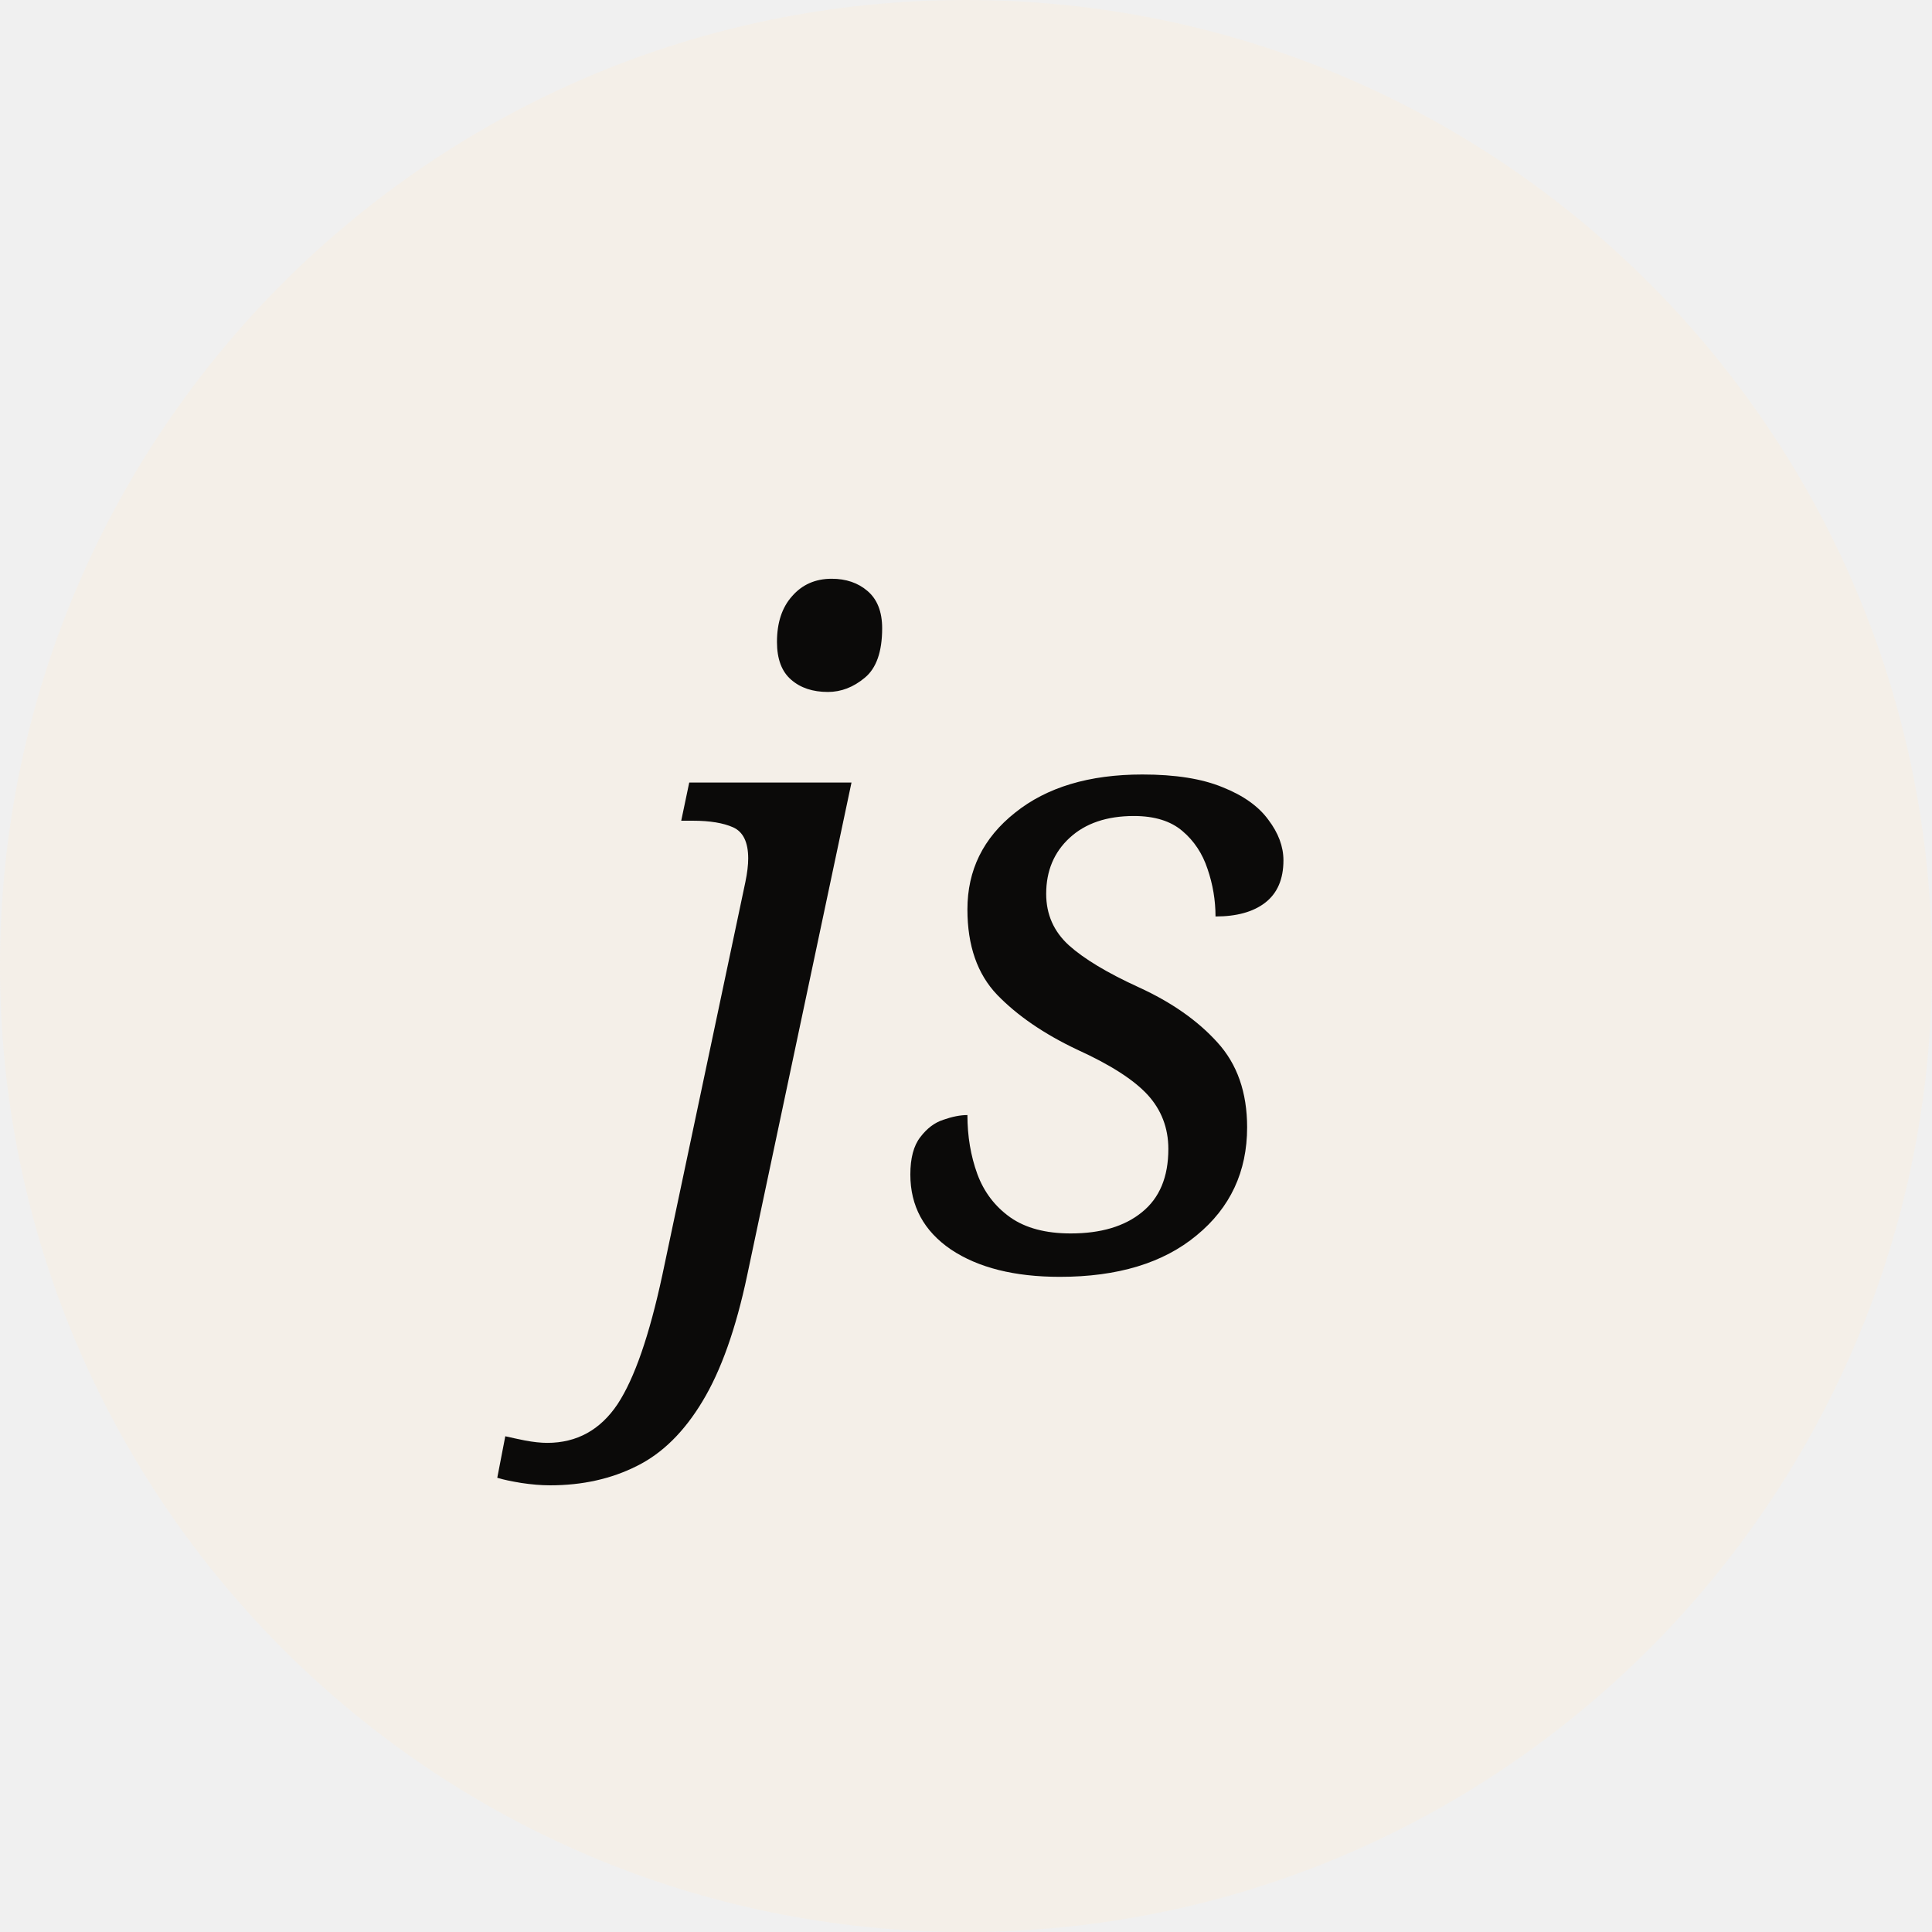
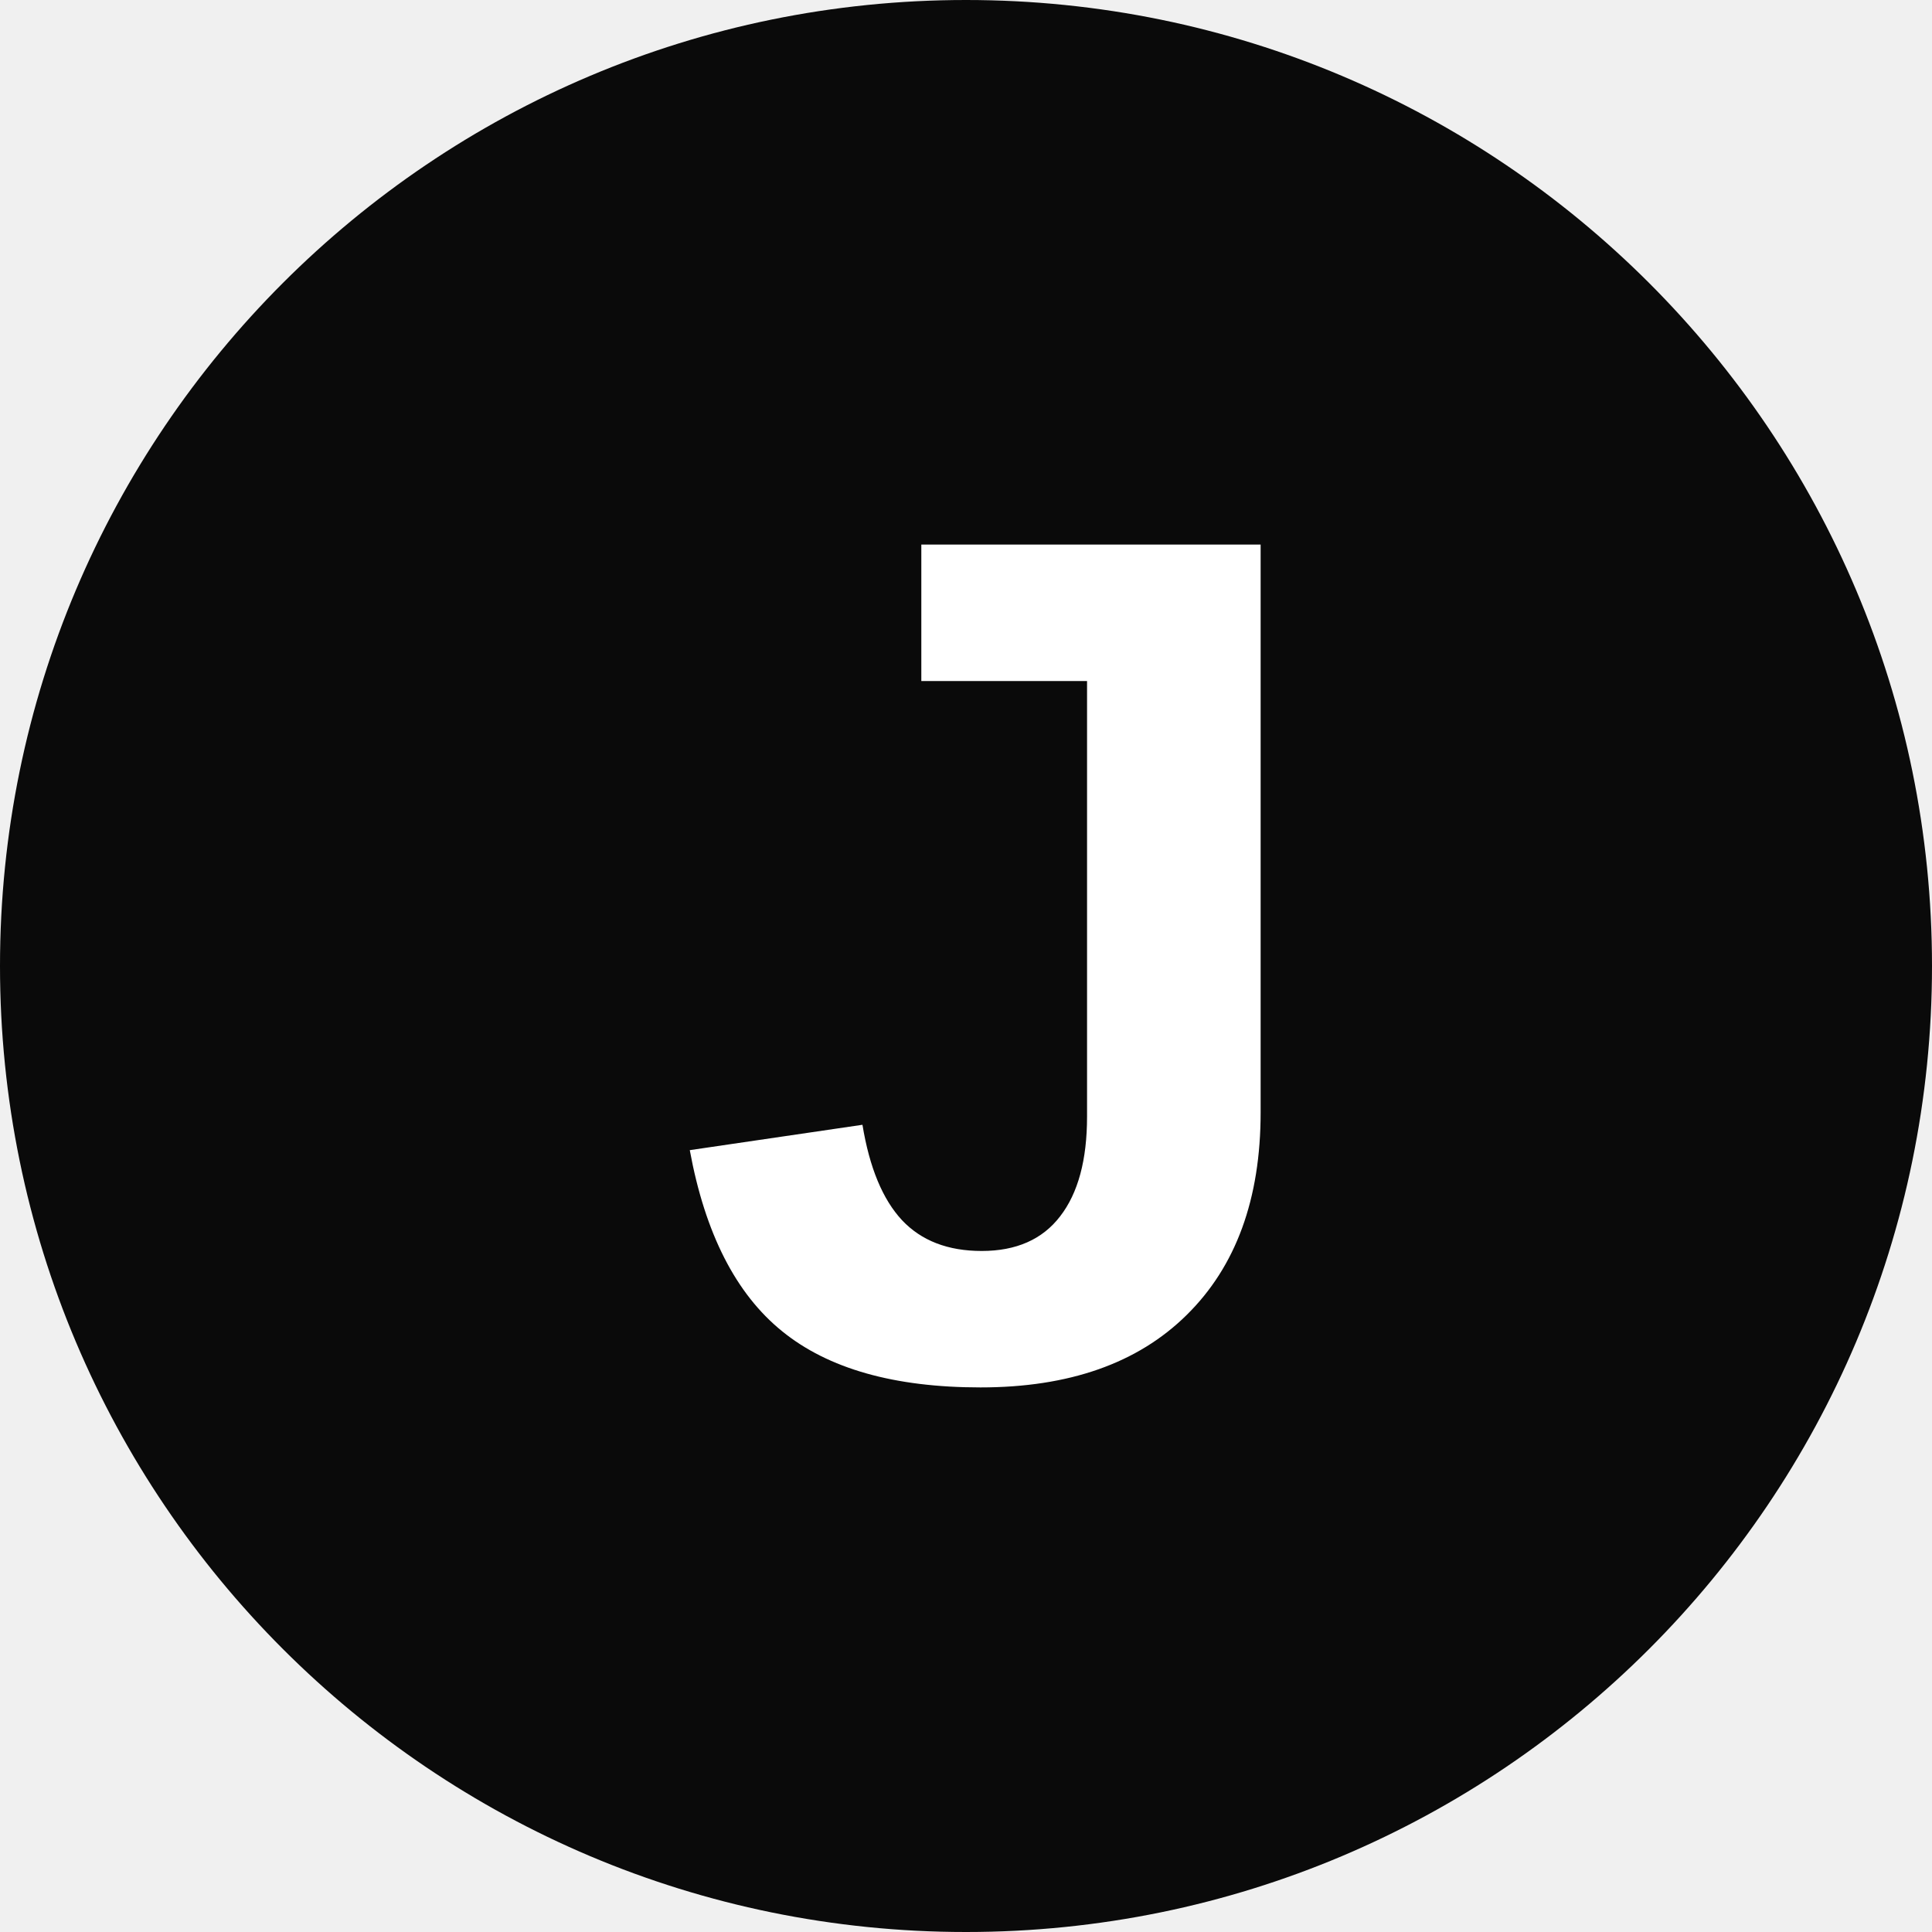
<svg xmlns="http://www.w3.org/2000/svg" viewBox="0 0 64 64">
-   <circle cx="32" cy="32" r="32" fill="#f4efe8" />
-   <text x="32" y="42" text-anchor="middle" font-family="Georgia, serif" font-style="italic" font-size="30" fill="#0b0a09">js</text>
+   <circle cx="32" cy="32" r="32" fill="#0a0a0a" />
+   <path fill="#ffffff" d="M32.48 45.96 Q28.20 45.96 25.91 44.10 Q23.61 42.24 22.85 38.10 L28.57 37.26 Q28.92 39.39 29.88 40.42 Q30.84 41.44 32.52 41.44 Q34.24 41.44 35.12 40.29 Q36.01 39.14 36.01 36.99 L36.01 22.56 L30.52 22.56 L30.52 18.04 L41.76 18.04 L41.76 36.85 Q41.76 41.15 39.31 43.56 Q36.88 45.96 32.48 45.96 Z" />
</svg>
